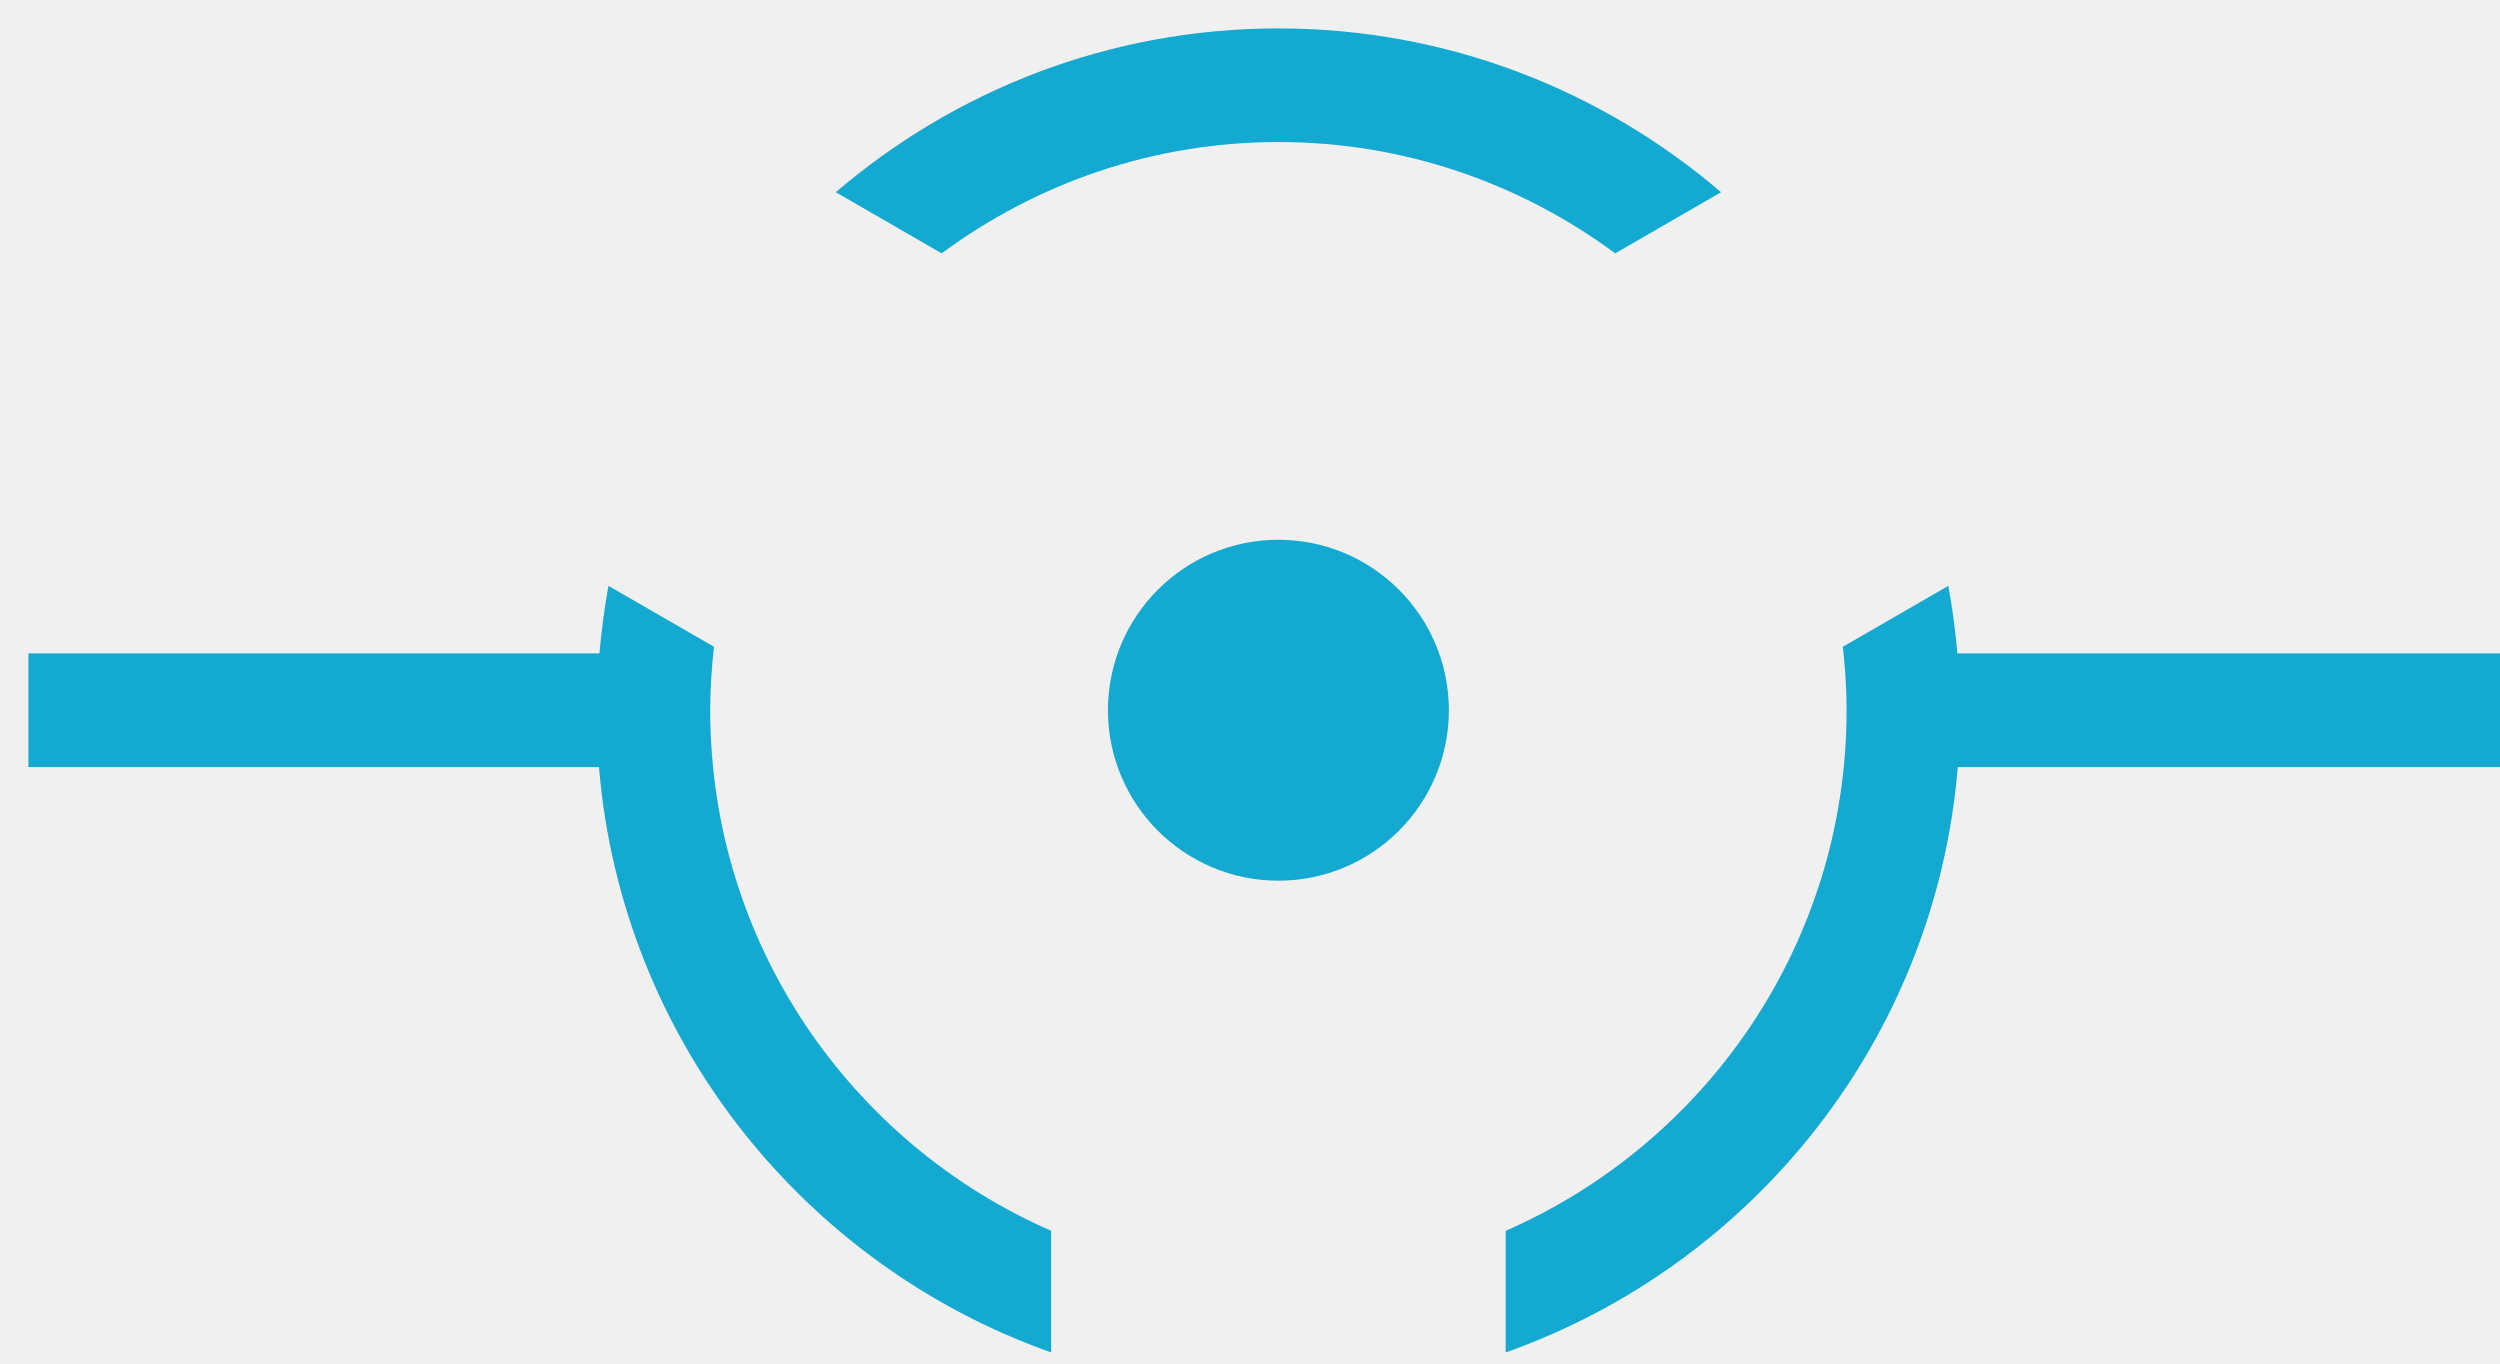
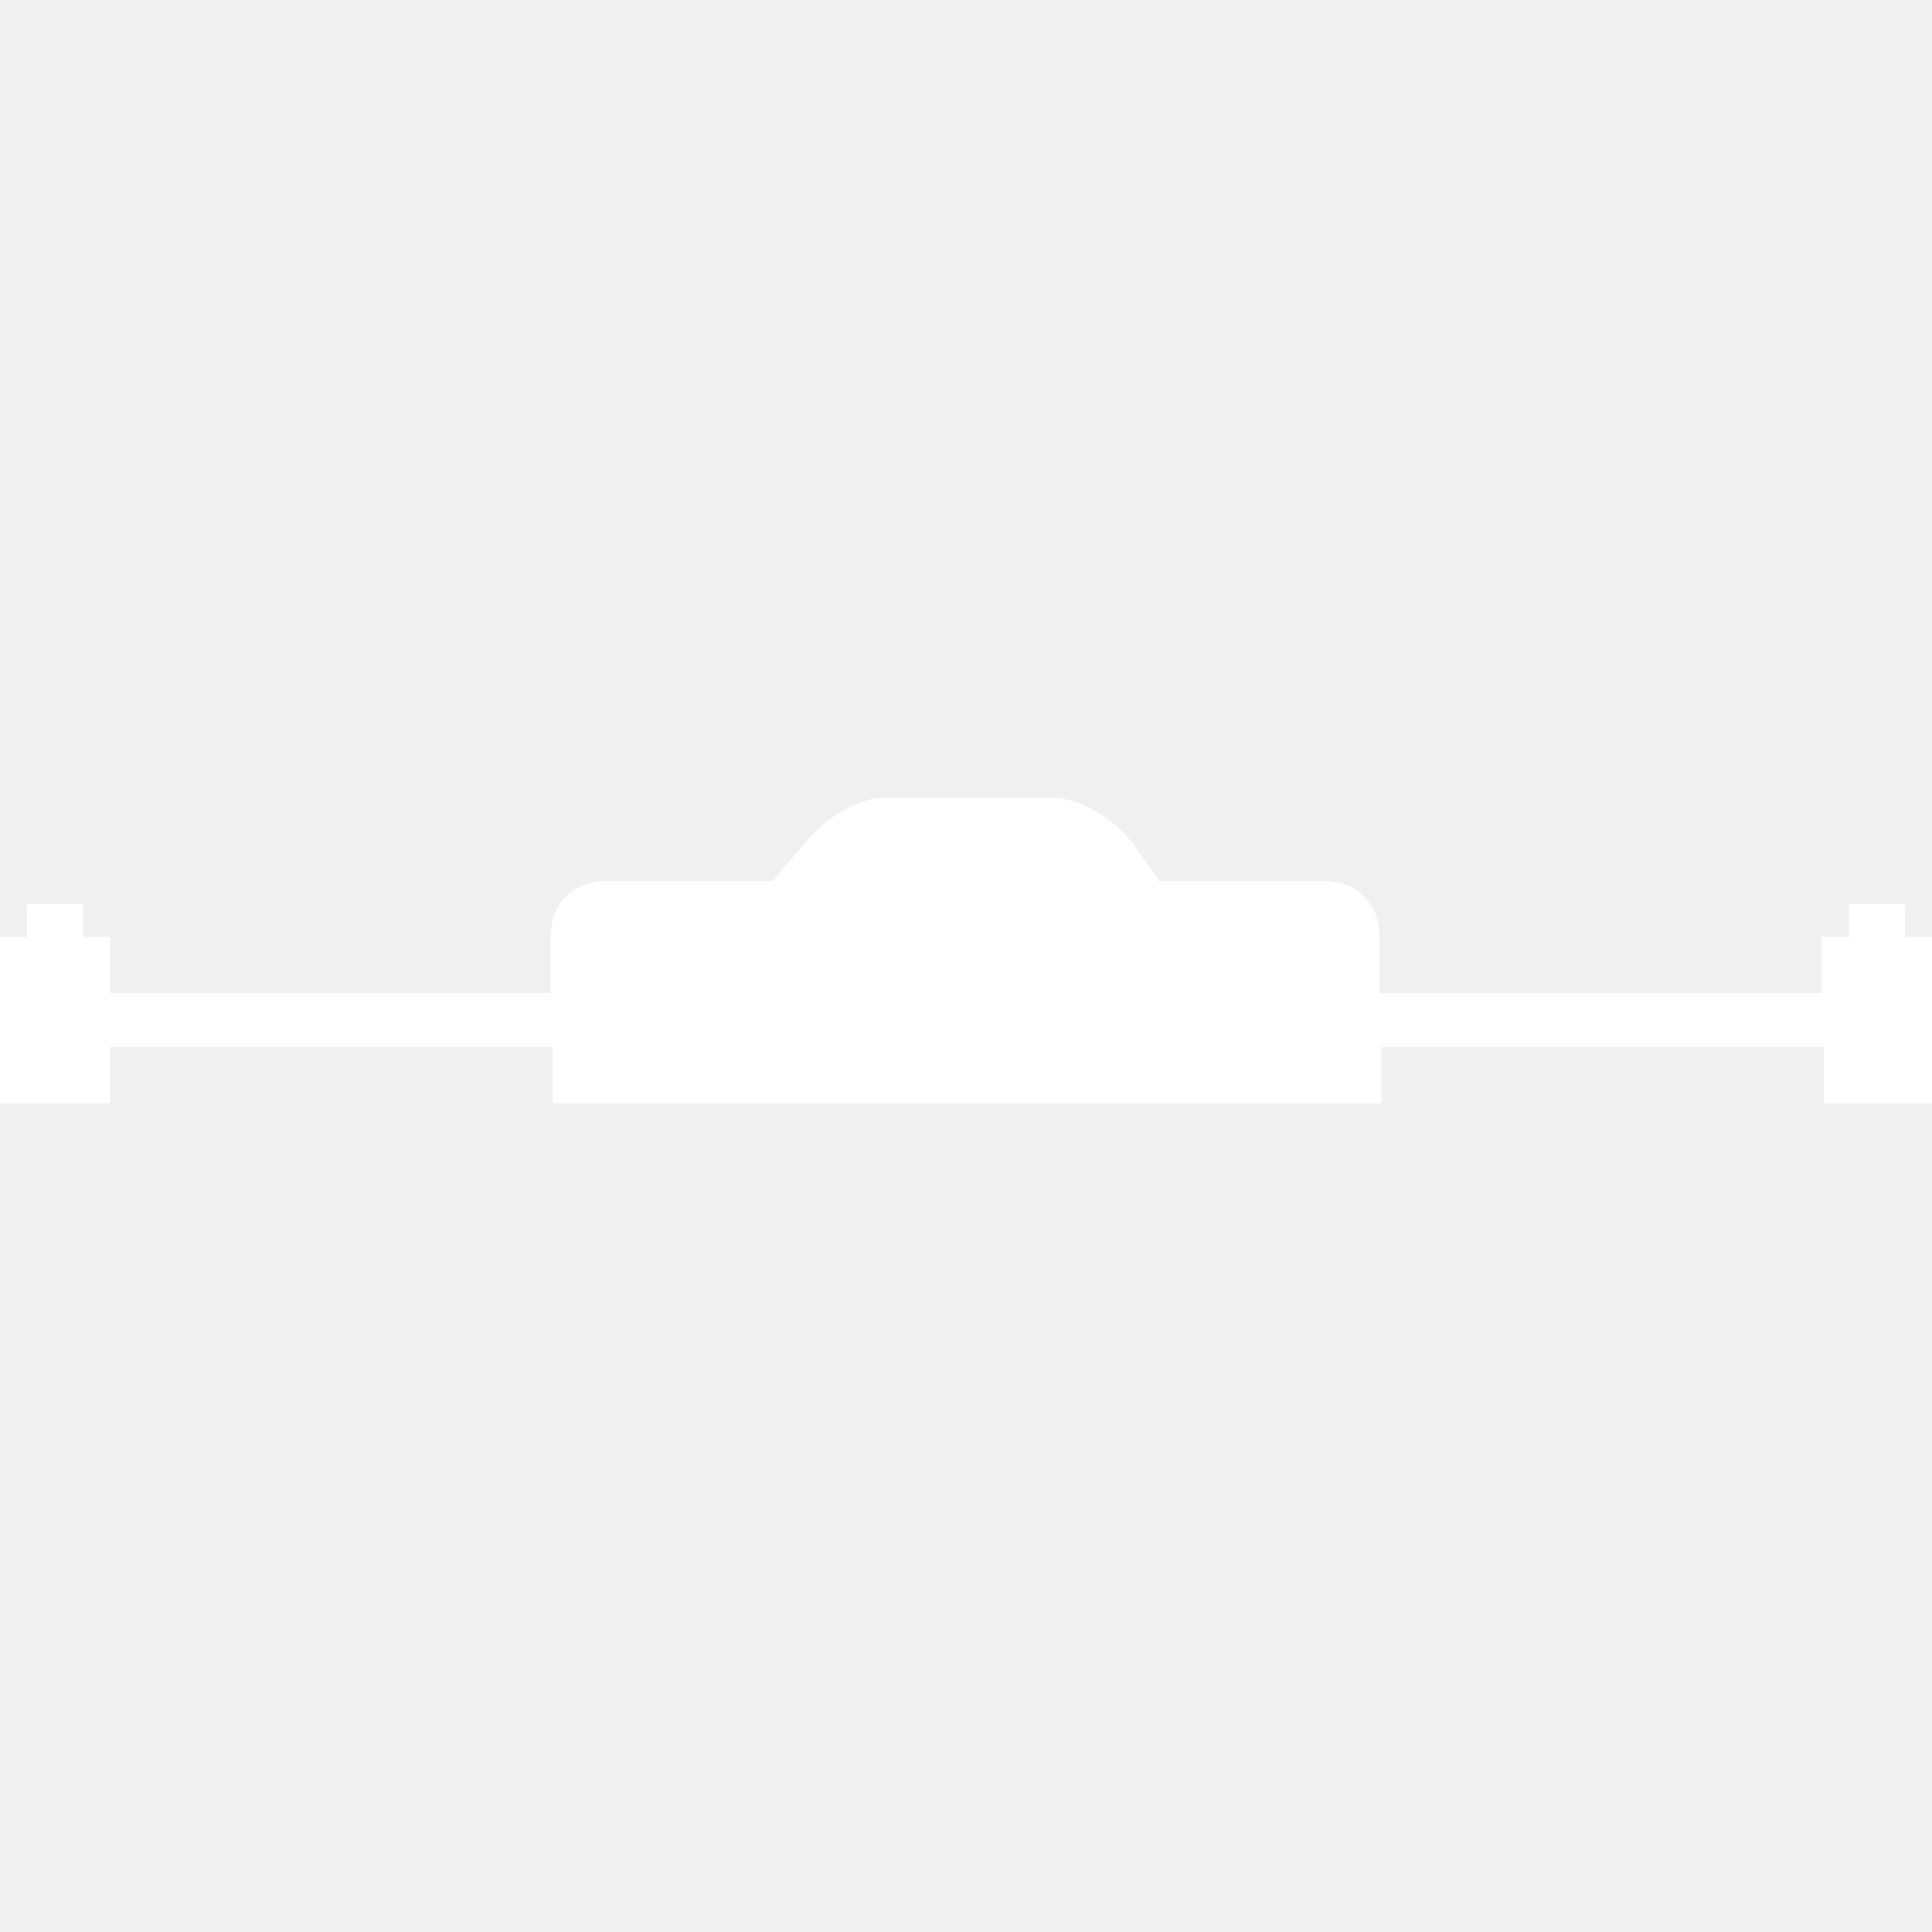
- <svg xmlns="http://www.w3.org/2000/svg" version="1.1" id="图层_1" x="0px" y="0px" width="44px" height="24px" viewBox="0 0 44 24" enable-background="new 0 0 44 24" xml:space="preserve">
-   <path fill-rule="evenodd" clip-rule="evenodd" fill="#13A9D1" d="M34.457,13.5c-0.395,4.782-3.6,8.76-7.957,10.303v-2.141  c3.53-1.543,6-5.063,6-9.162c0-0.378-0.025-0.75-0.066-1.117l1.857-1.072c0.072,0.39,0.123,0.788,0.159,1.189H44.5v2H34.457z   M22.5,2.5c-2.222,0-4.267,0.733-5.927,1.959l-1.863-1.076C16.807,1.589,19.524,0.5,22.5,0.5c2.977,0,5.693,1.089,7.791,2.883  l-1.863,1.076C26.768,3.233,24.722,2.5,22.5,2.5z M12.5,12.5c0,4.099,2.47,7.619,6,9.162v2.141  c-4.357-1.543-7.562-5.521-7.958-10.303H0.5v-2h10.05c0.036-0.401,0.087-0.799,0.159-1.189l1.857,1.072  C12.525,11.75,12.5,12.122,12.5,12.5L12.5,12.5z M22.5,9.5c1.656,0,3,1.343,3,3c0,1.656-1.344,3-3,3c-1.657,0-3-1.344-3-3  C19.5,10.843,20.843,9.5,22.5,9.5z" />
+ <svg xmlns="http://www.w3.org/2000/svg" version="1.1" id="图层_1" x="0px" y="0px" viewBox="0 0 100 100" enable-background="new 0 0 100 100" xml:space="preserve">
+   <path fill="#FFFFFF" d="M98.6,48.5v-1.7h-2.9v1.7h-1.4v2.9H71.4v-2.9c0-1.7-1.1-2.9-2.9-2.9H60l-1.4-2c-1.1-1.4-2.9-2.3-4-2.3h-8.9  c-1.1,0-2.9,0.9-4,2.3l-1.7,2h-8.6c-1.7,0-2.9,1.1-2.9,2.9v2.9H5.7v-2.9H4.3v-1.7H1.4v1.7H0v8.6h5.7v-2.9h22.9v2.9h42.9v-2.9h22.9  v2.9h5.7v-8.6H98.6z" />
</svg>
